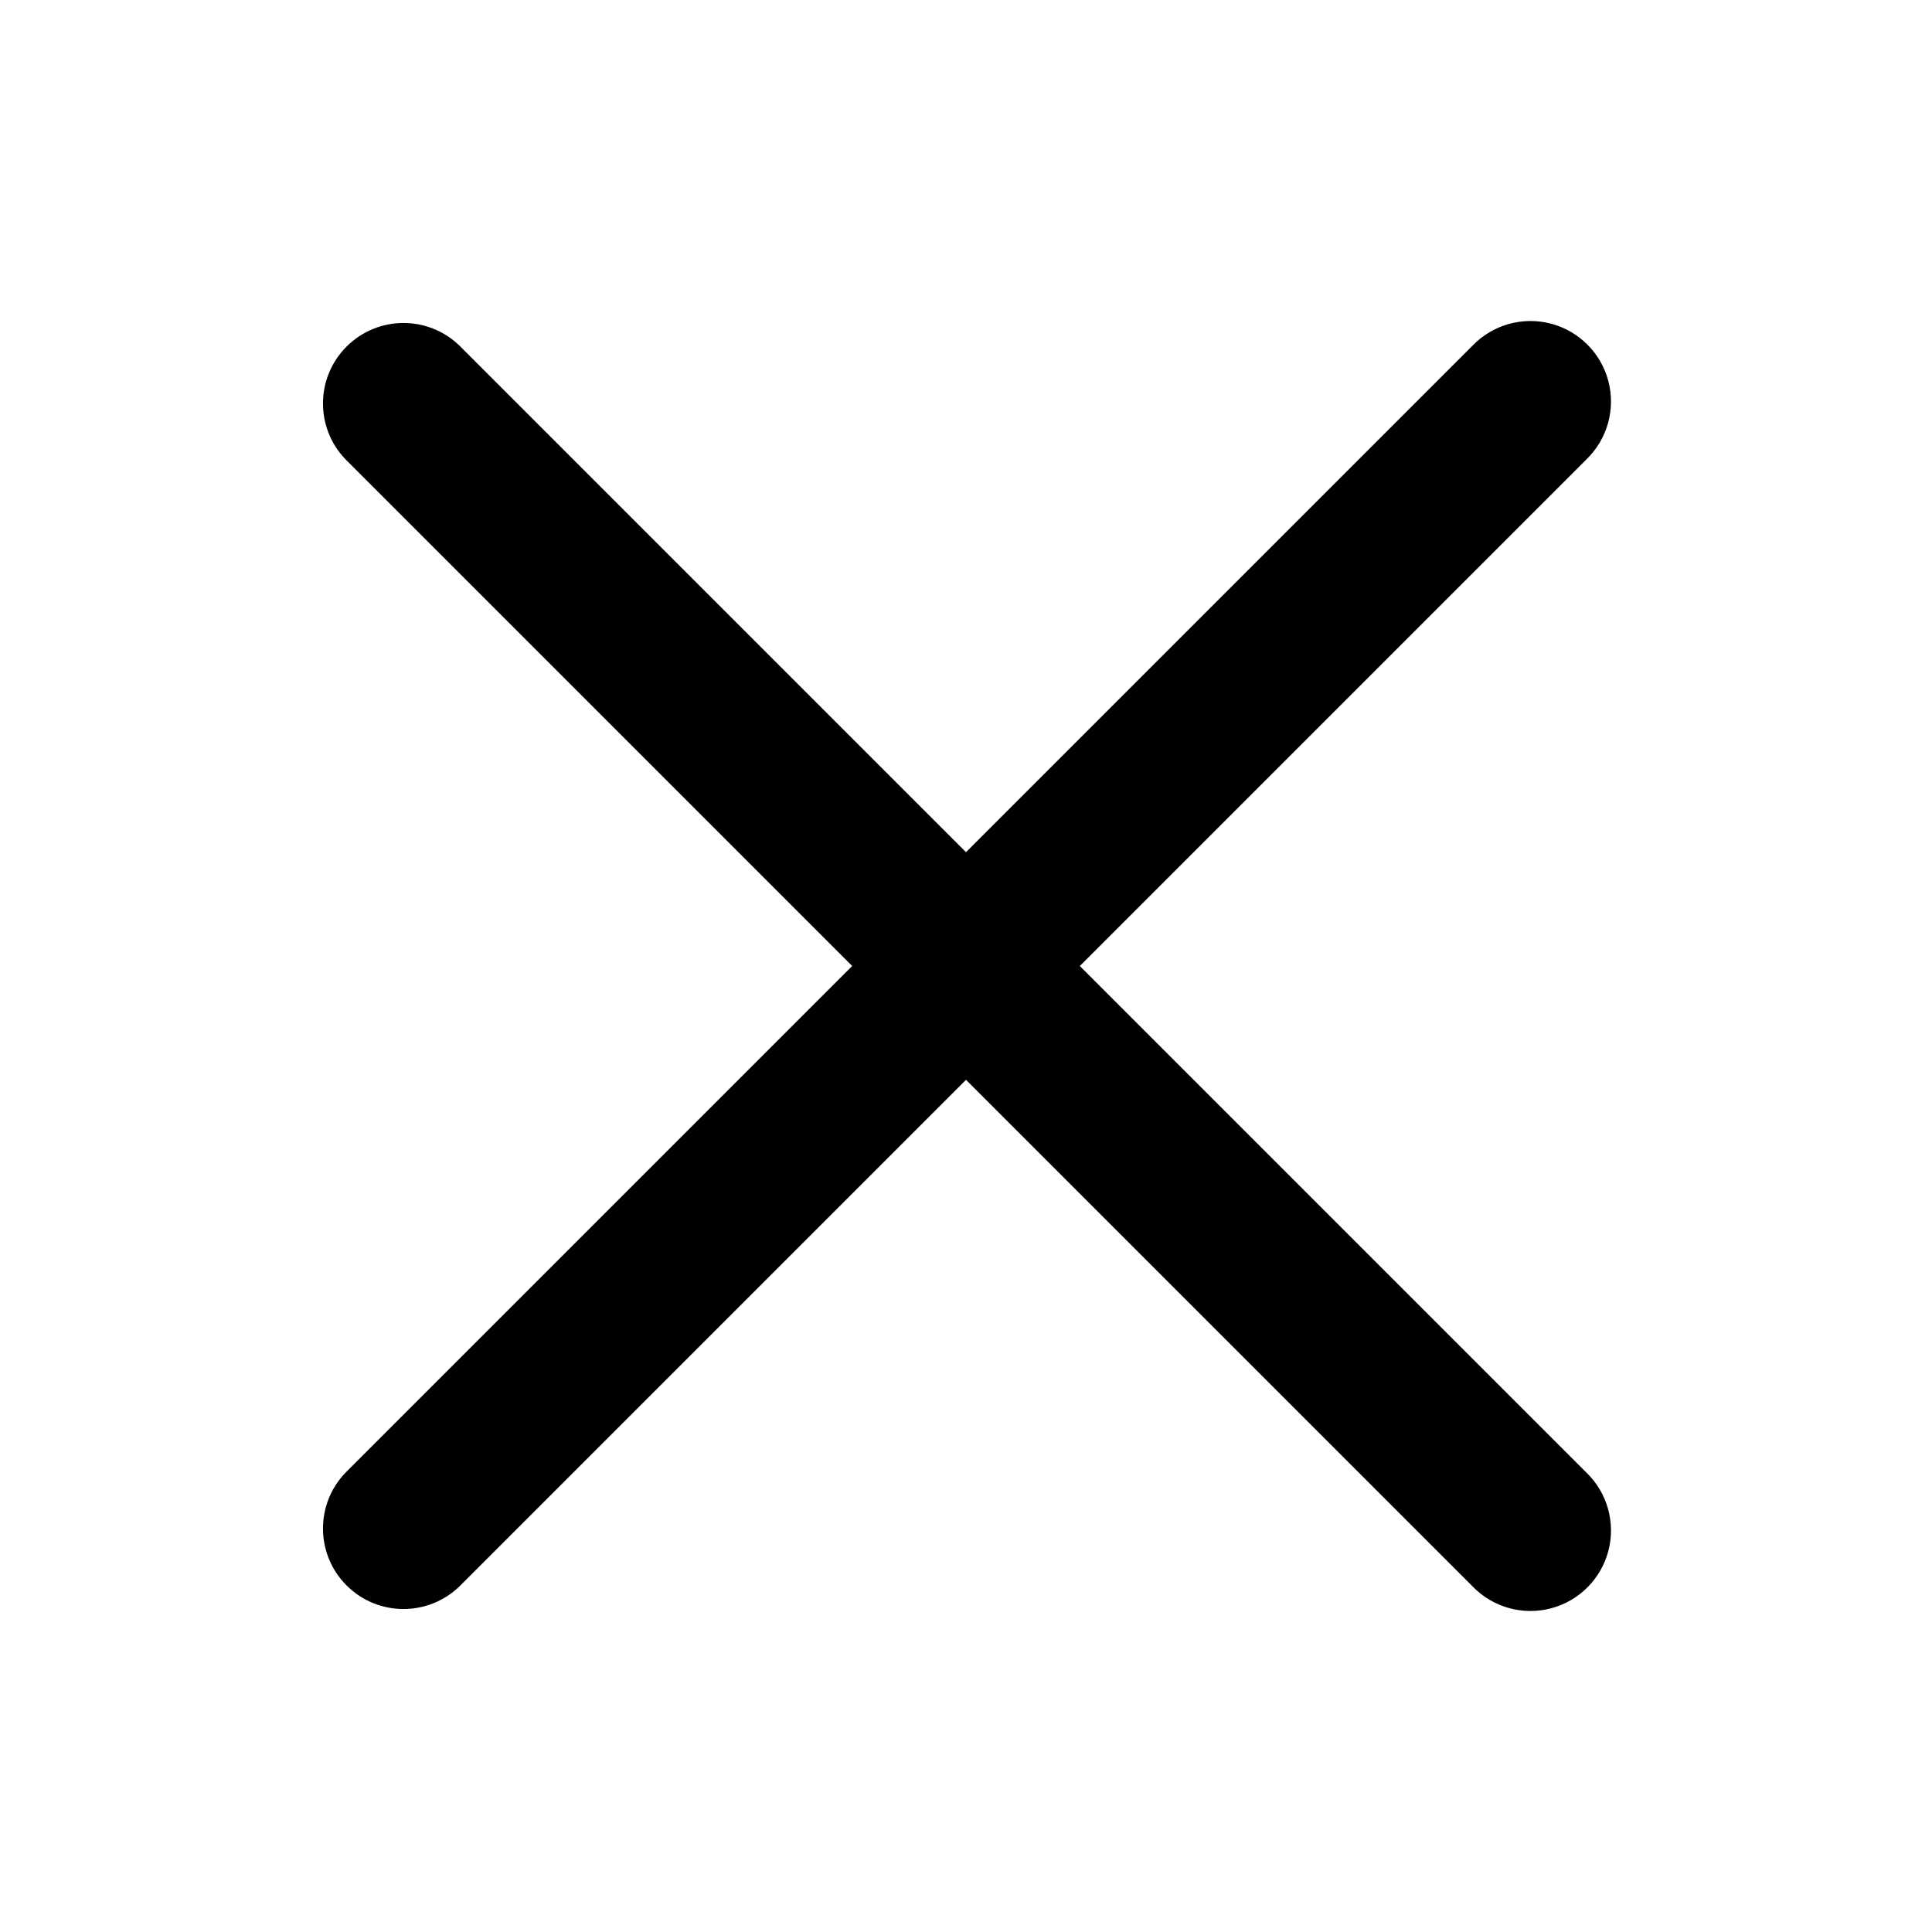
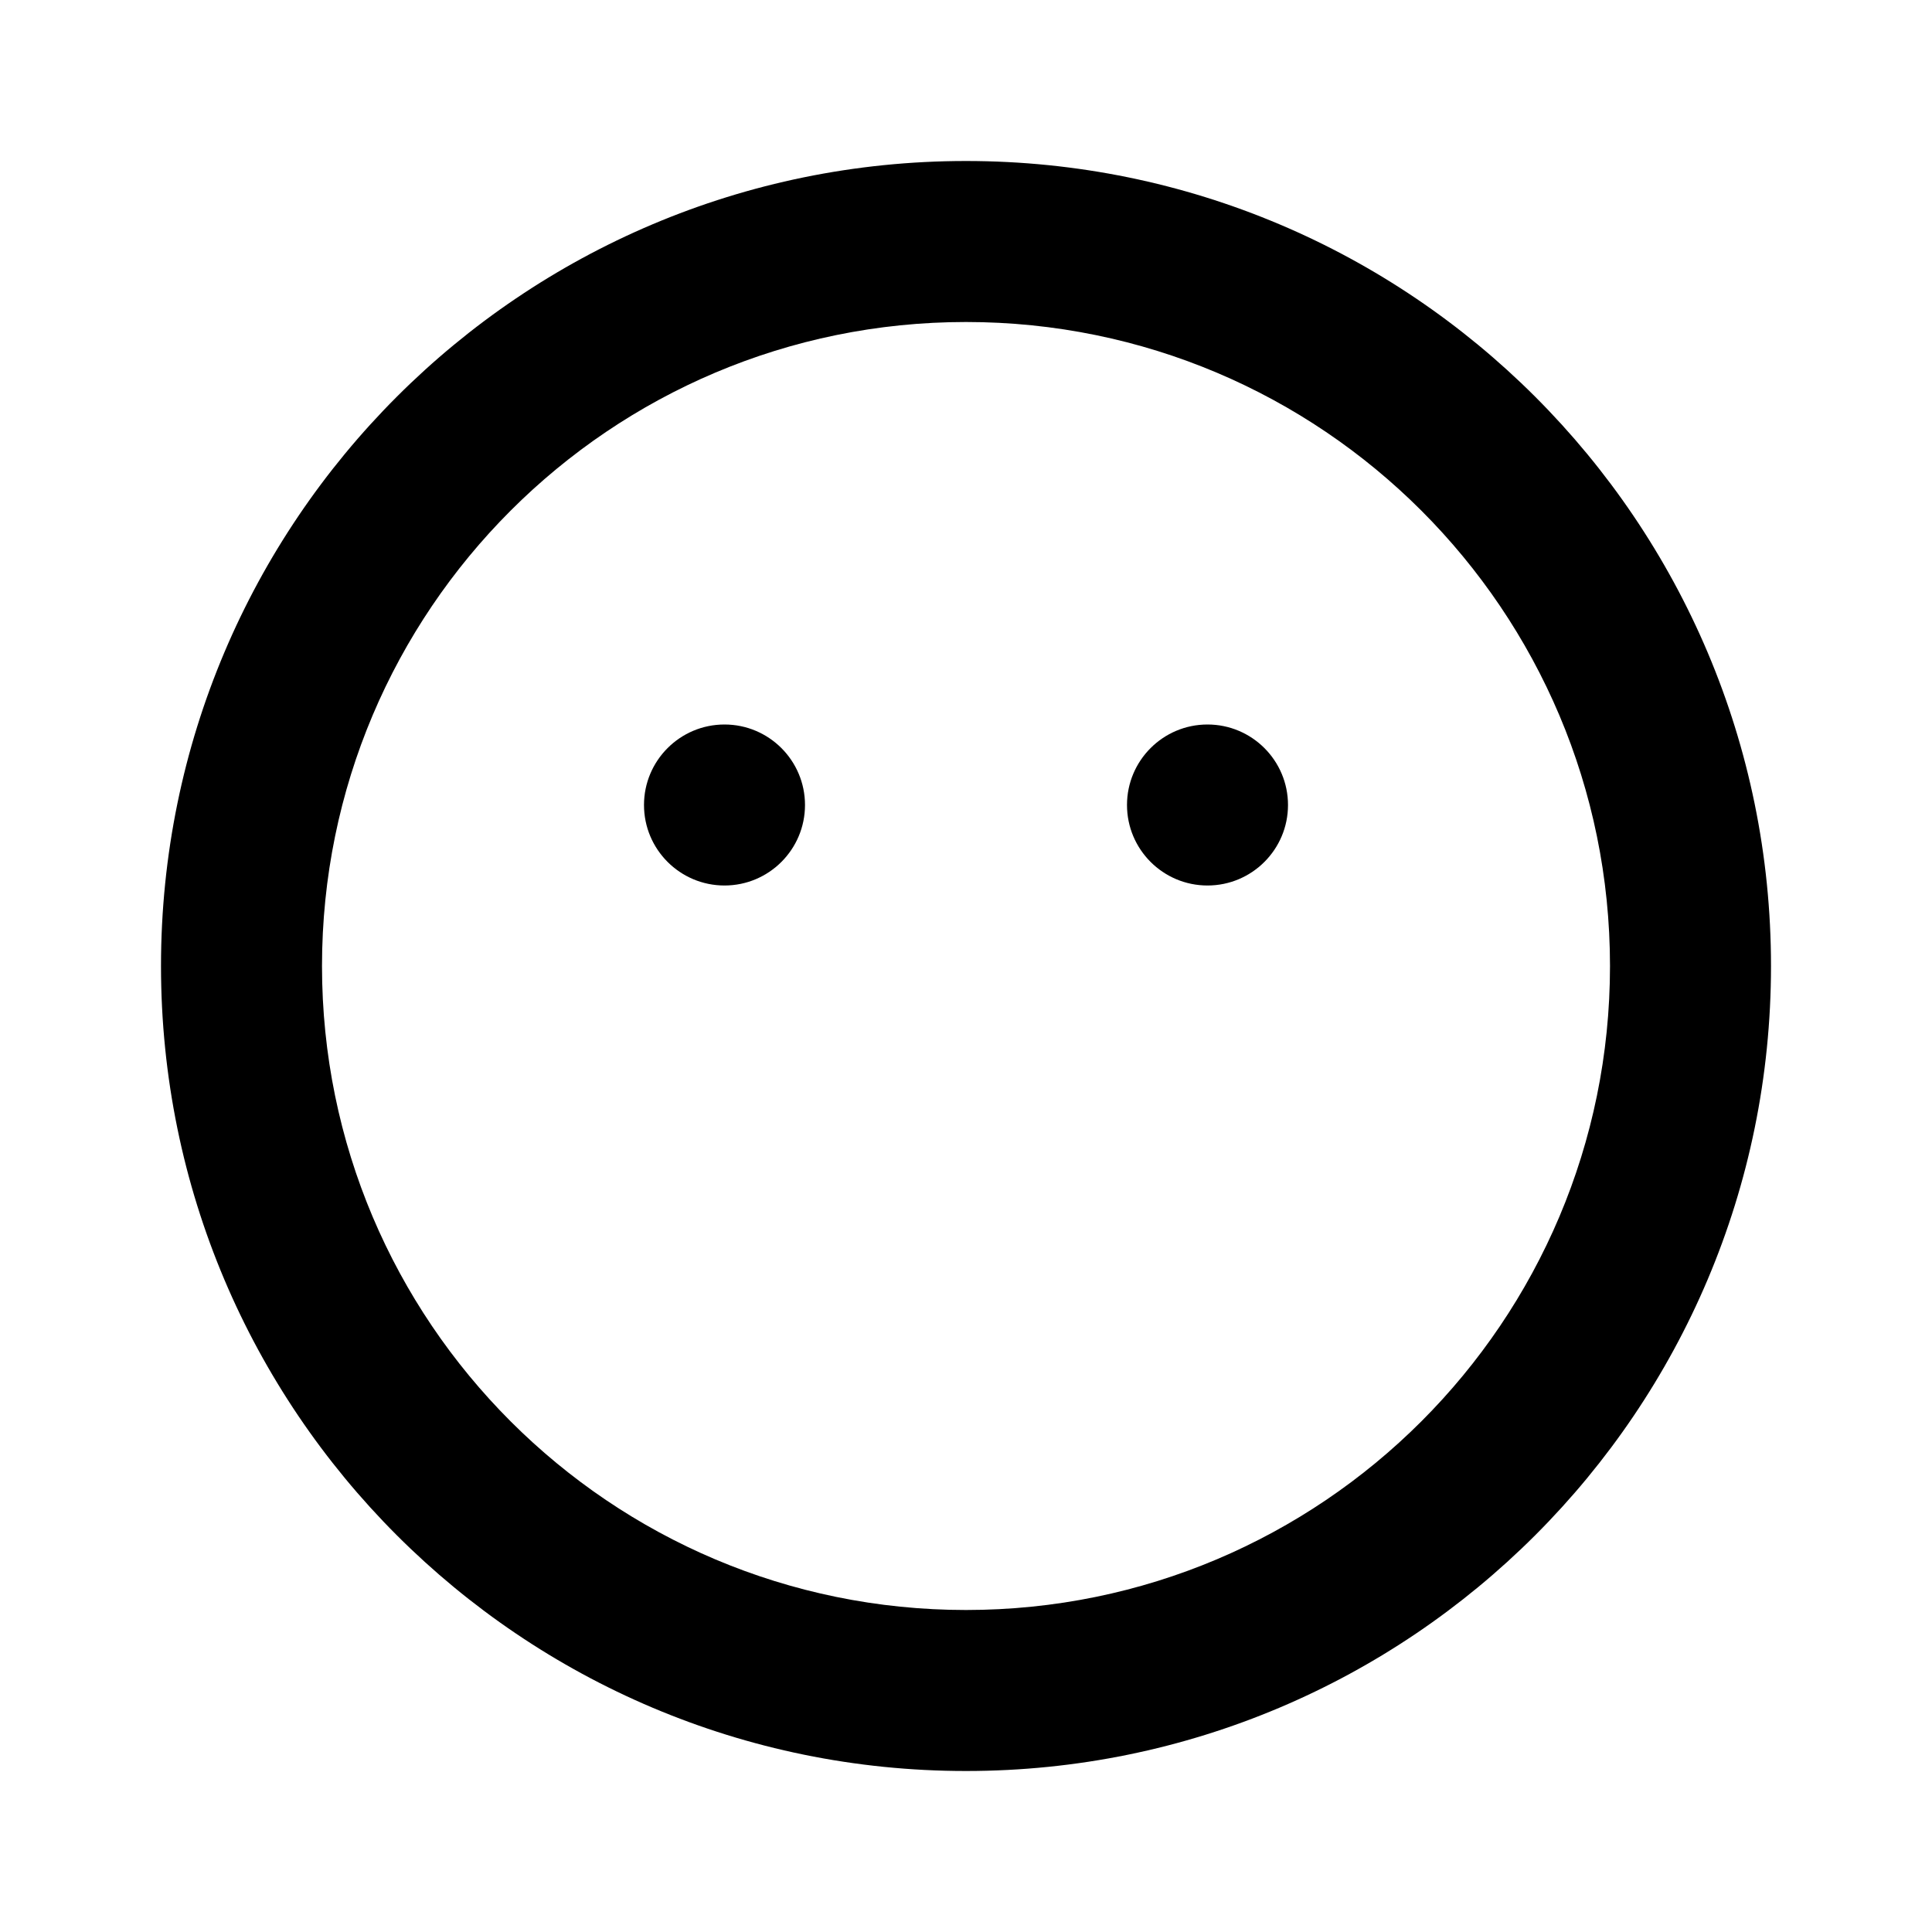
- <svg xmlns="http://www.w3.org/2000/svg" viewBox="0 0 24 24">
-   <path d="M4.293,18.293,10.586,12,4.293,5.707A1,1,0,0,1,5.707,4.293L12,10.586l6.293-6.293a1,1,0,1,1,1.414,1.414L13.414,12l6.293,6.293a1,1,0,1,1-1.414,1.414L12,13.414,5.707,19.707a1,1,0,0,1-1.414-1.414Z" />
+ <svg xmlns="http://www.w3.org/2000/svg" fill="none" height="24" viewBox="0 0 24 24" width="24">
+   <path d="M10 10C10 10.552 9.552 11 9 11C8.448 11 8 10.552 8 10C8 9.448 8.448 9 9 9C9.552 9 10 9.448 10 10Z" fill="currentColor" />
+   <path d="M15 11C15.552 11 16 10.552 16 10C16 9.448 15.552 9 15 9C14.448 9 14 9.448 14 10C14 10.552 14.448 11 15 11Z" fill="currentColor" />
+   <path clip-rule="evenodd" d="M12 22C17.523 22 22 17.523 22 12C22 6.477 17.523 2 12 2C6.477 2 2 6.477 2 12C2 17.523 6.477 22 12 22ZM12 20C16.418 20 20 16.418 20 12C20 7.582 16.418 4 12 4C7.582 4 4 7.582 4 12C4 16.418 7.582 20 12 20Z" fill="currentColor" fill-rule="evenodd" />
</svg>
